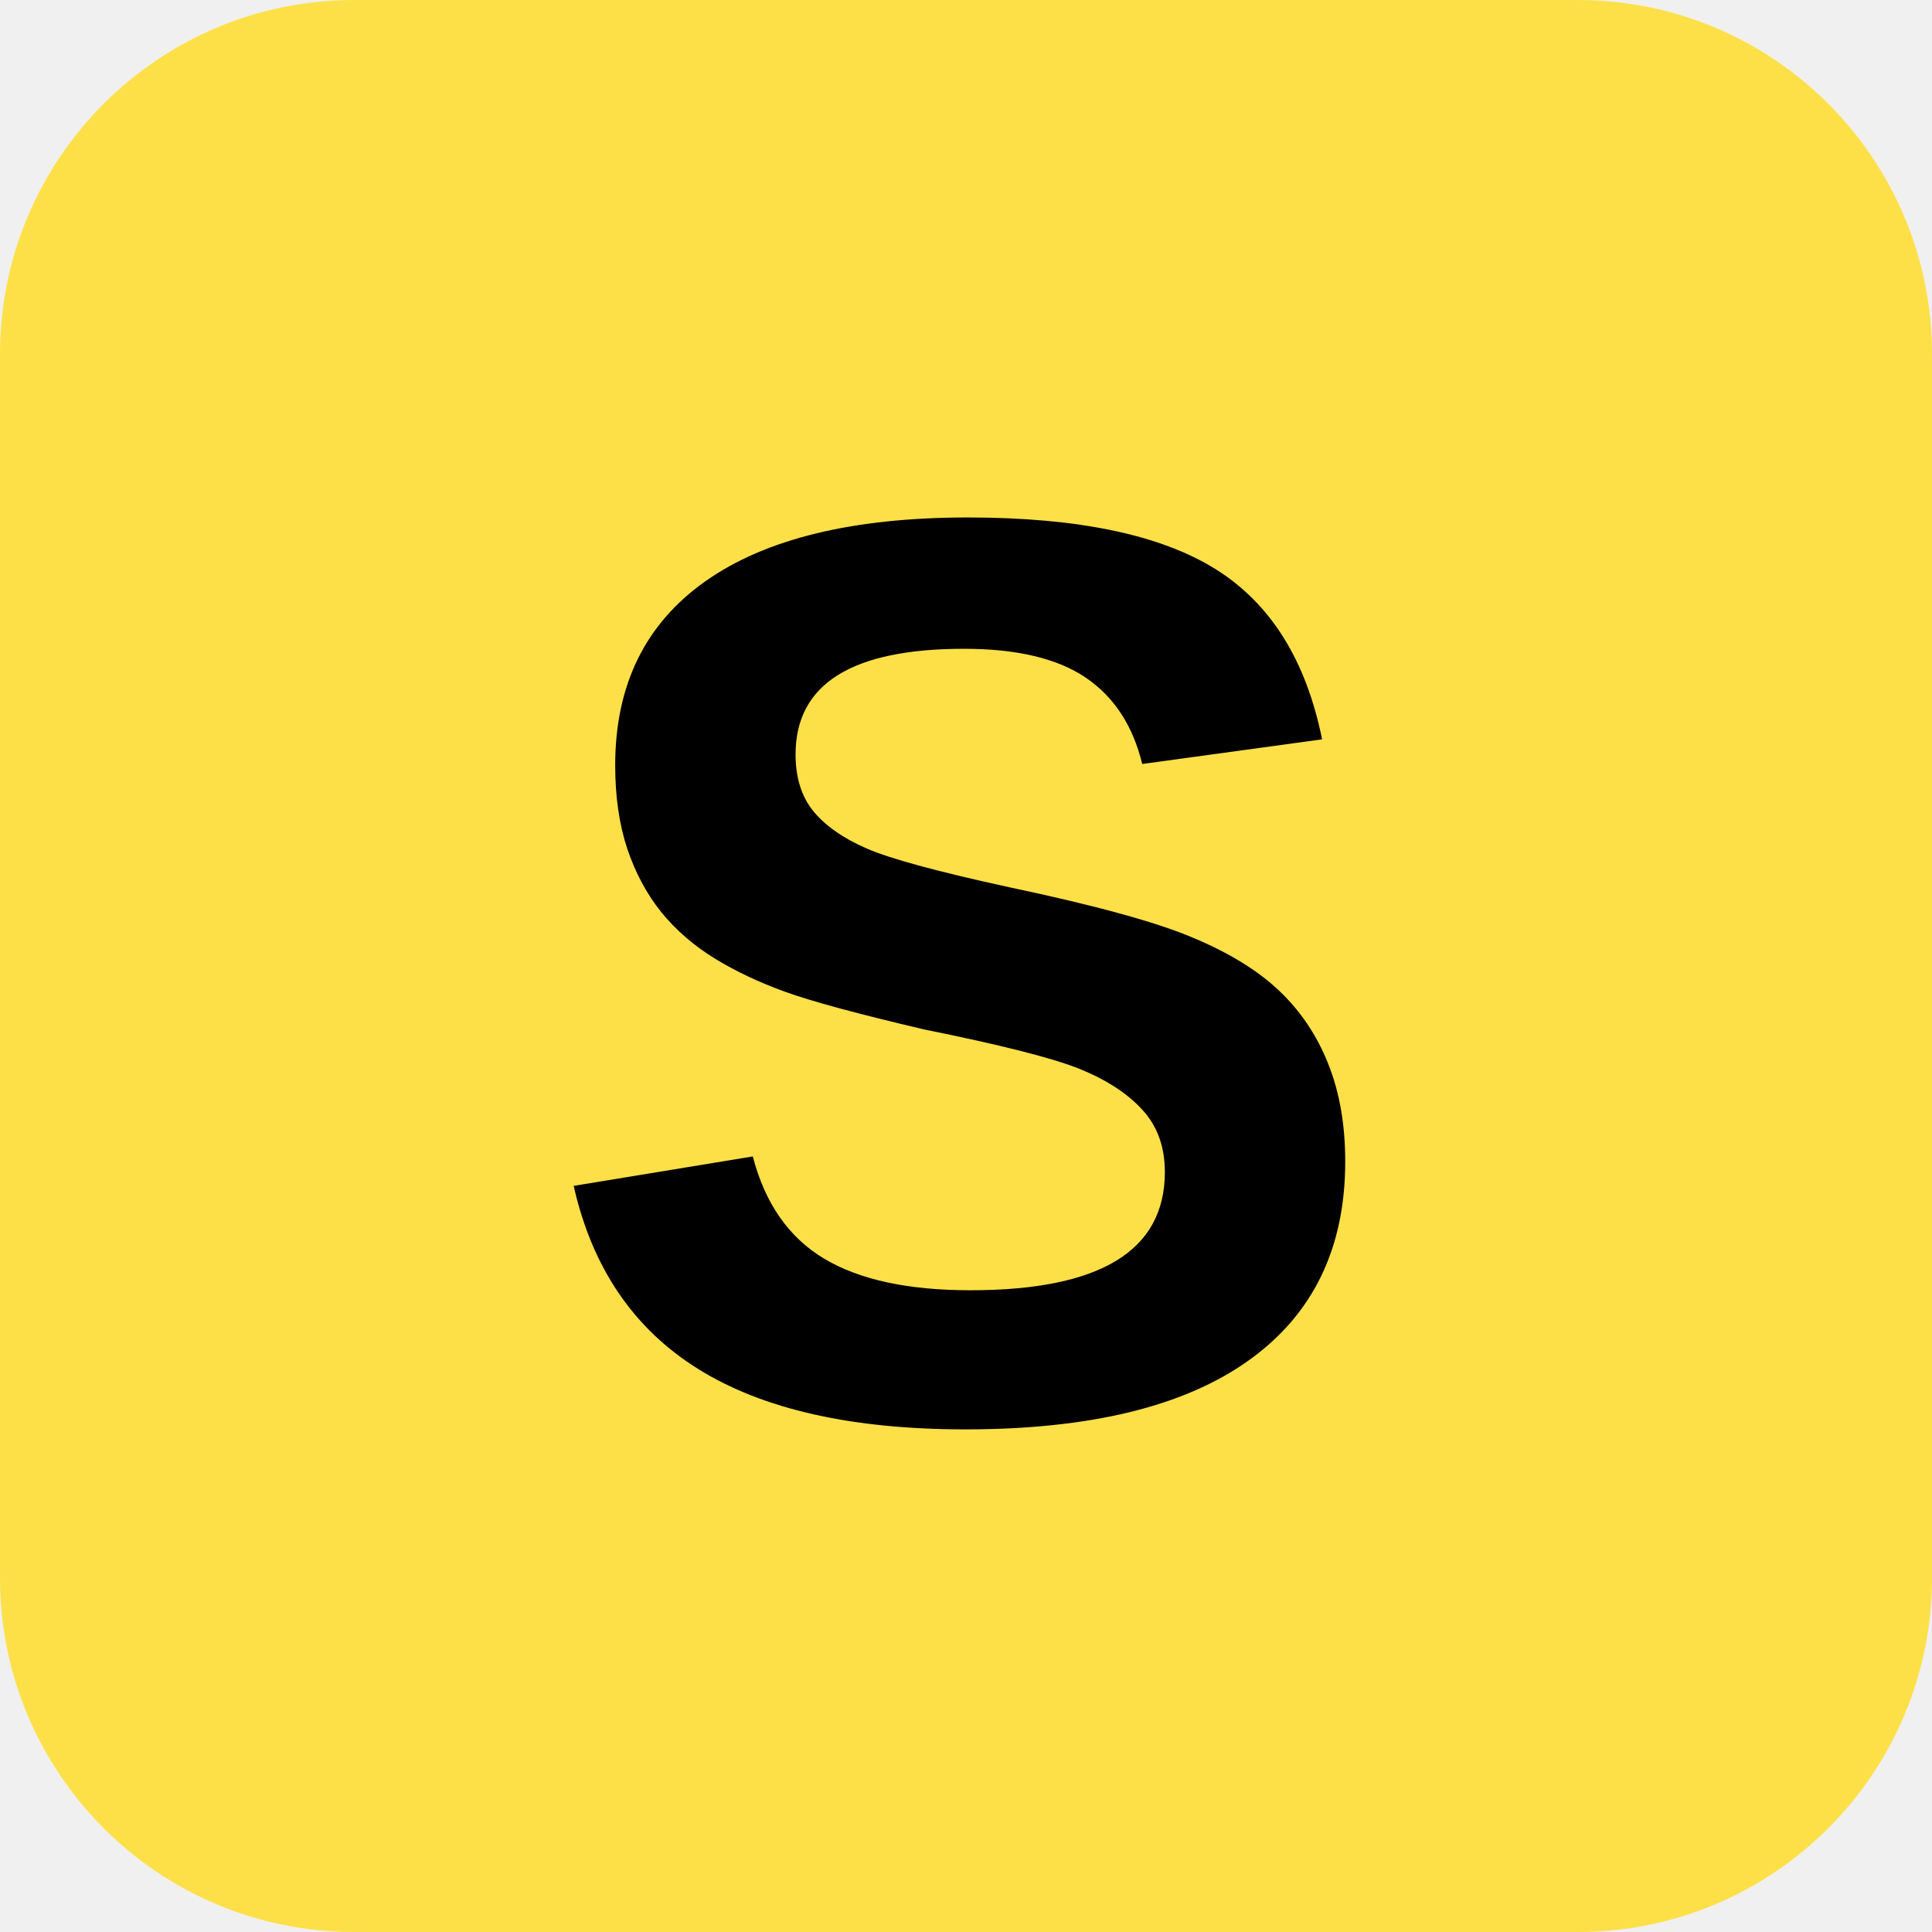
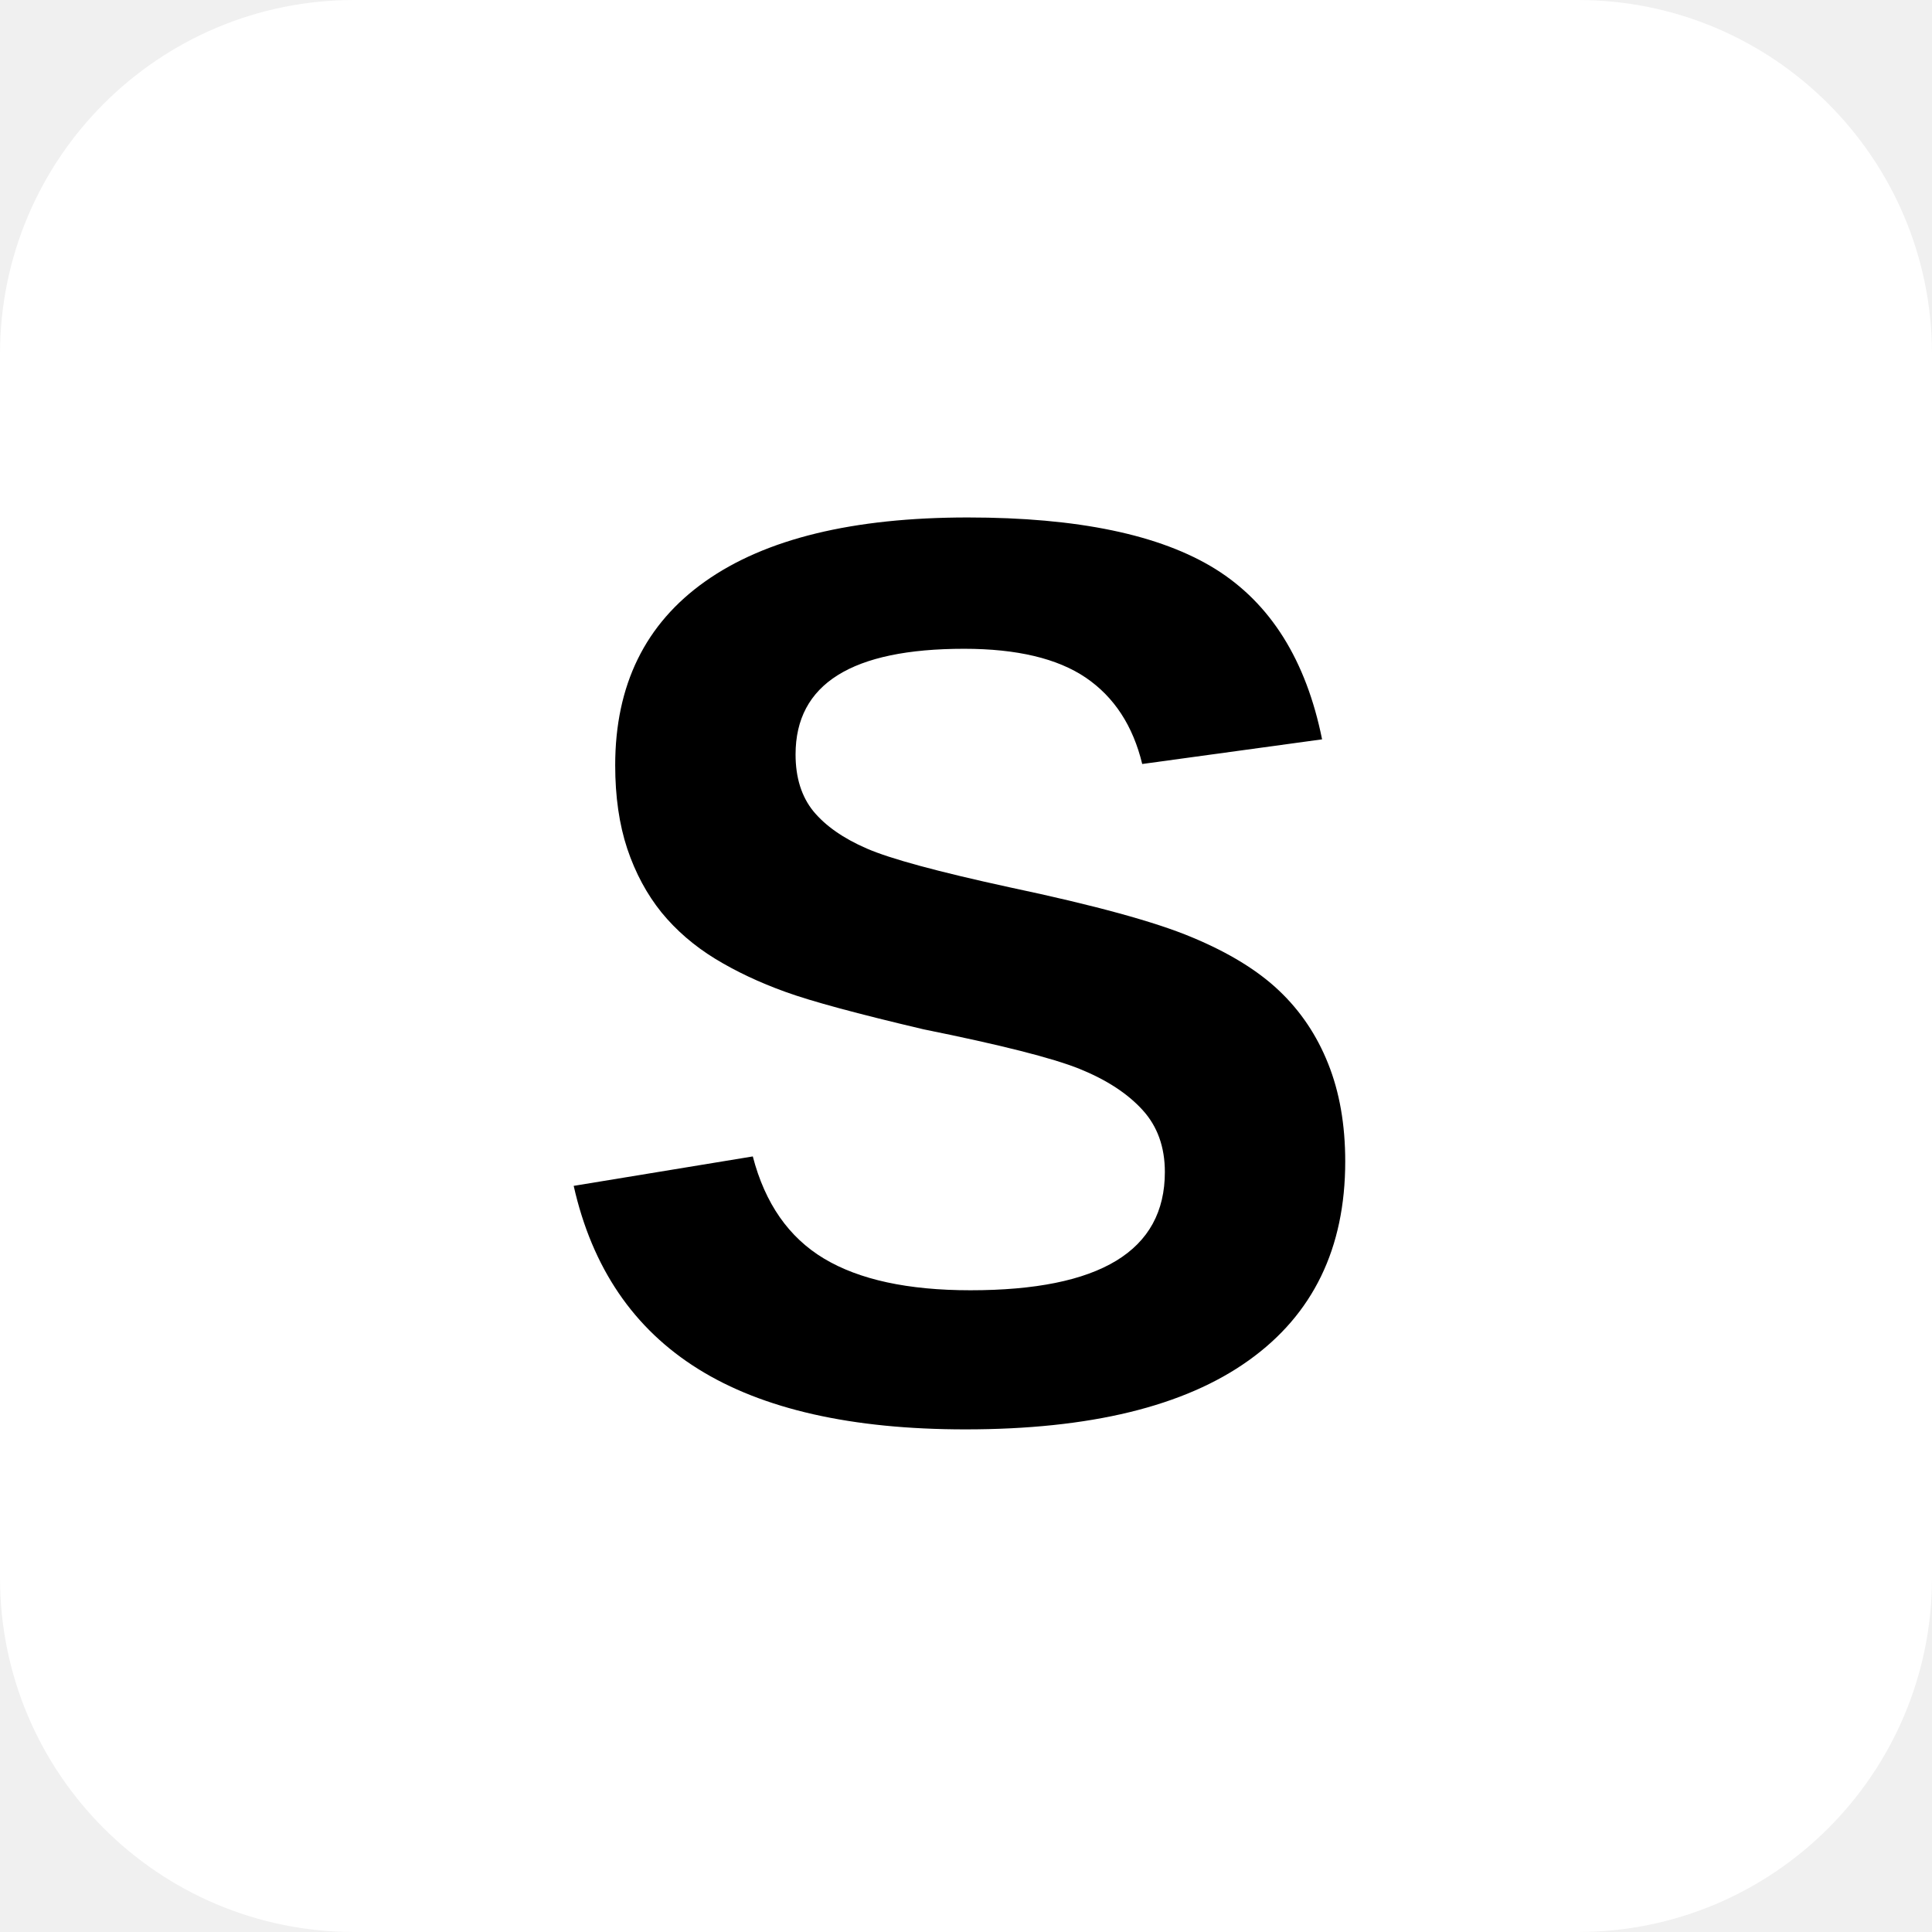
<svg xmlns="http://www.w3.org/2000/svg" viewBox="0 0 120 120">
-   <rect width="120" height="120" rx="22" fill="#fde047" />
+   <rect width="120" height="120" rx="22" fill="#ffffff" />
  <text x="60" y="88" font-family="Arial, Helvetica, sans-serif" font-weight="700" font-size="80" fill="#000000" text-anchor="middle">S</text>
</svg>
